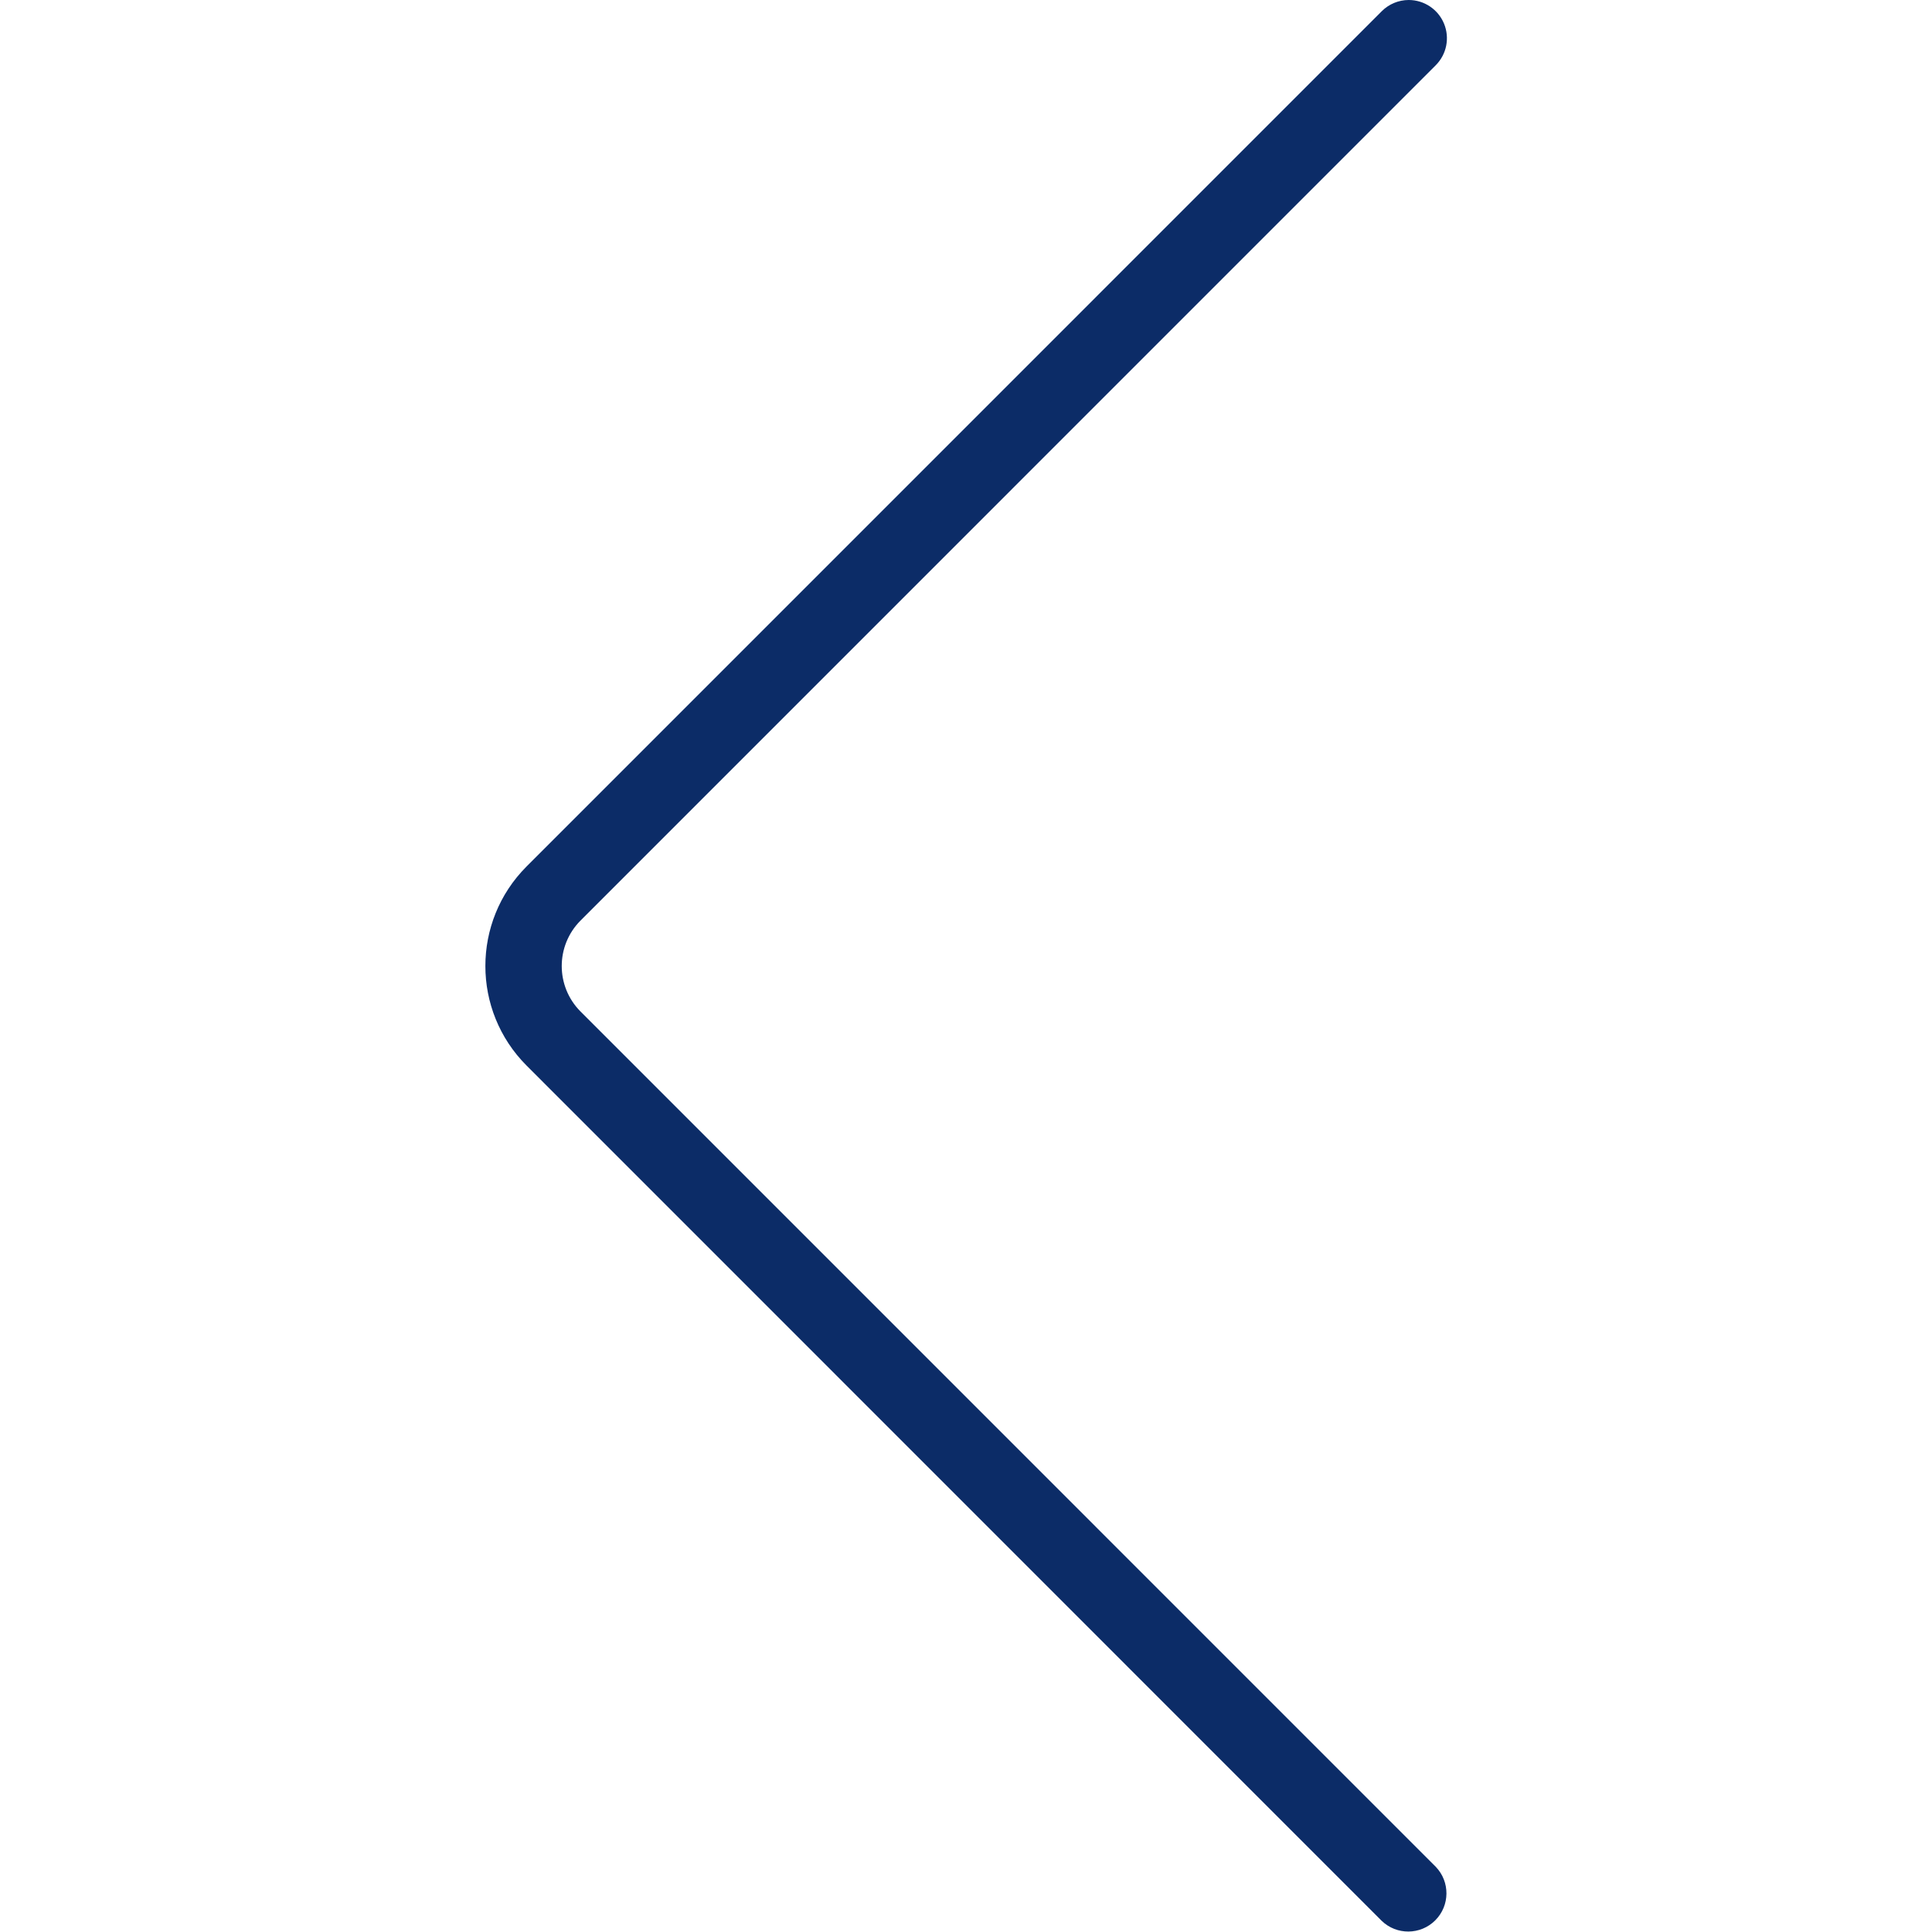
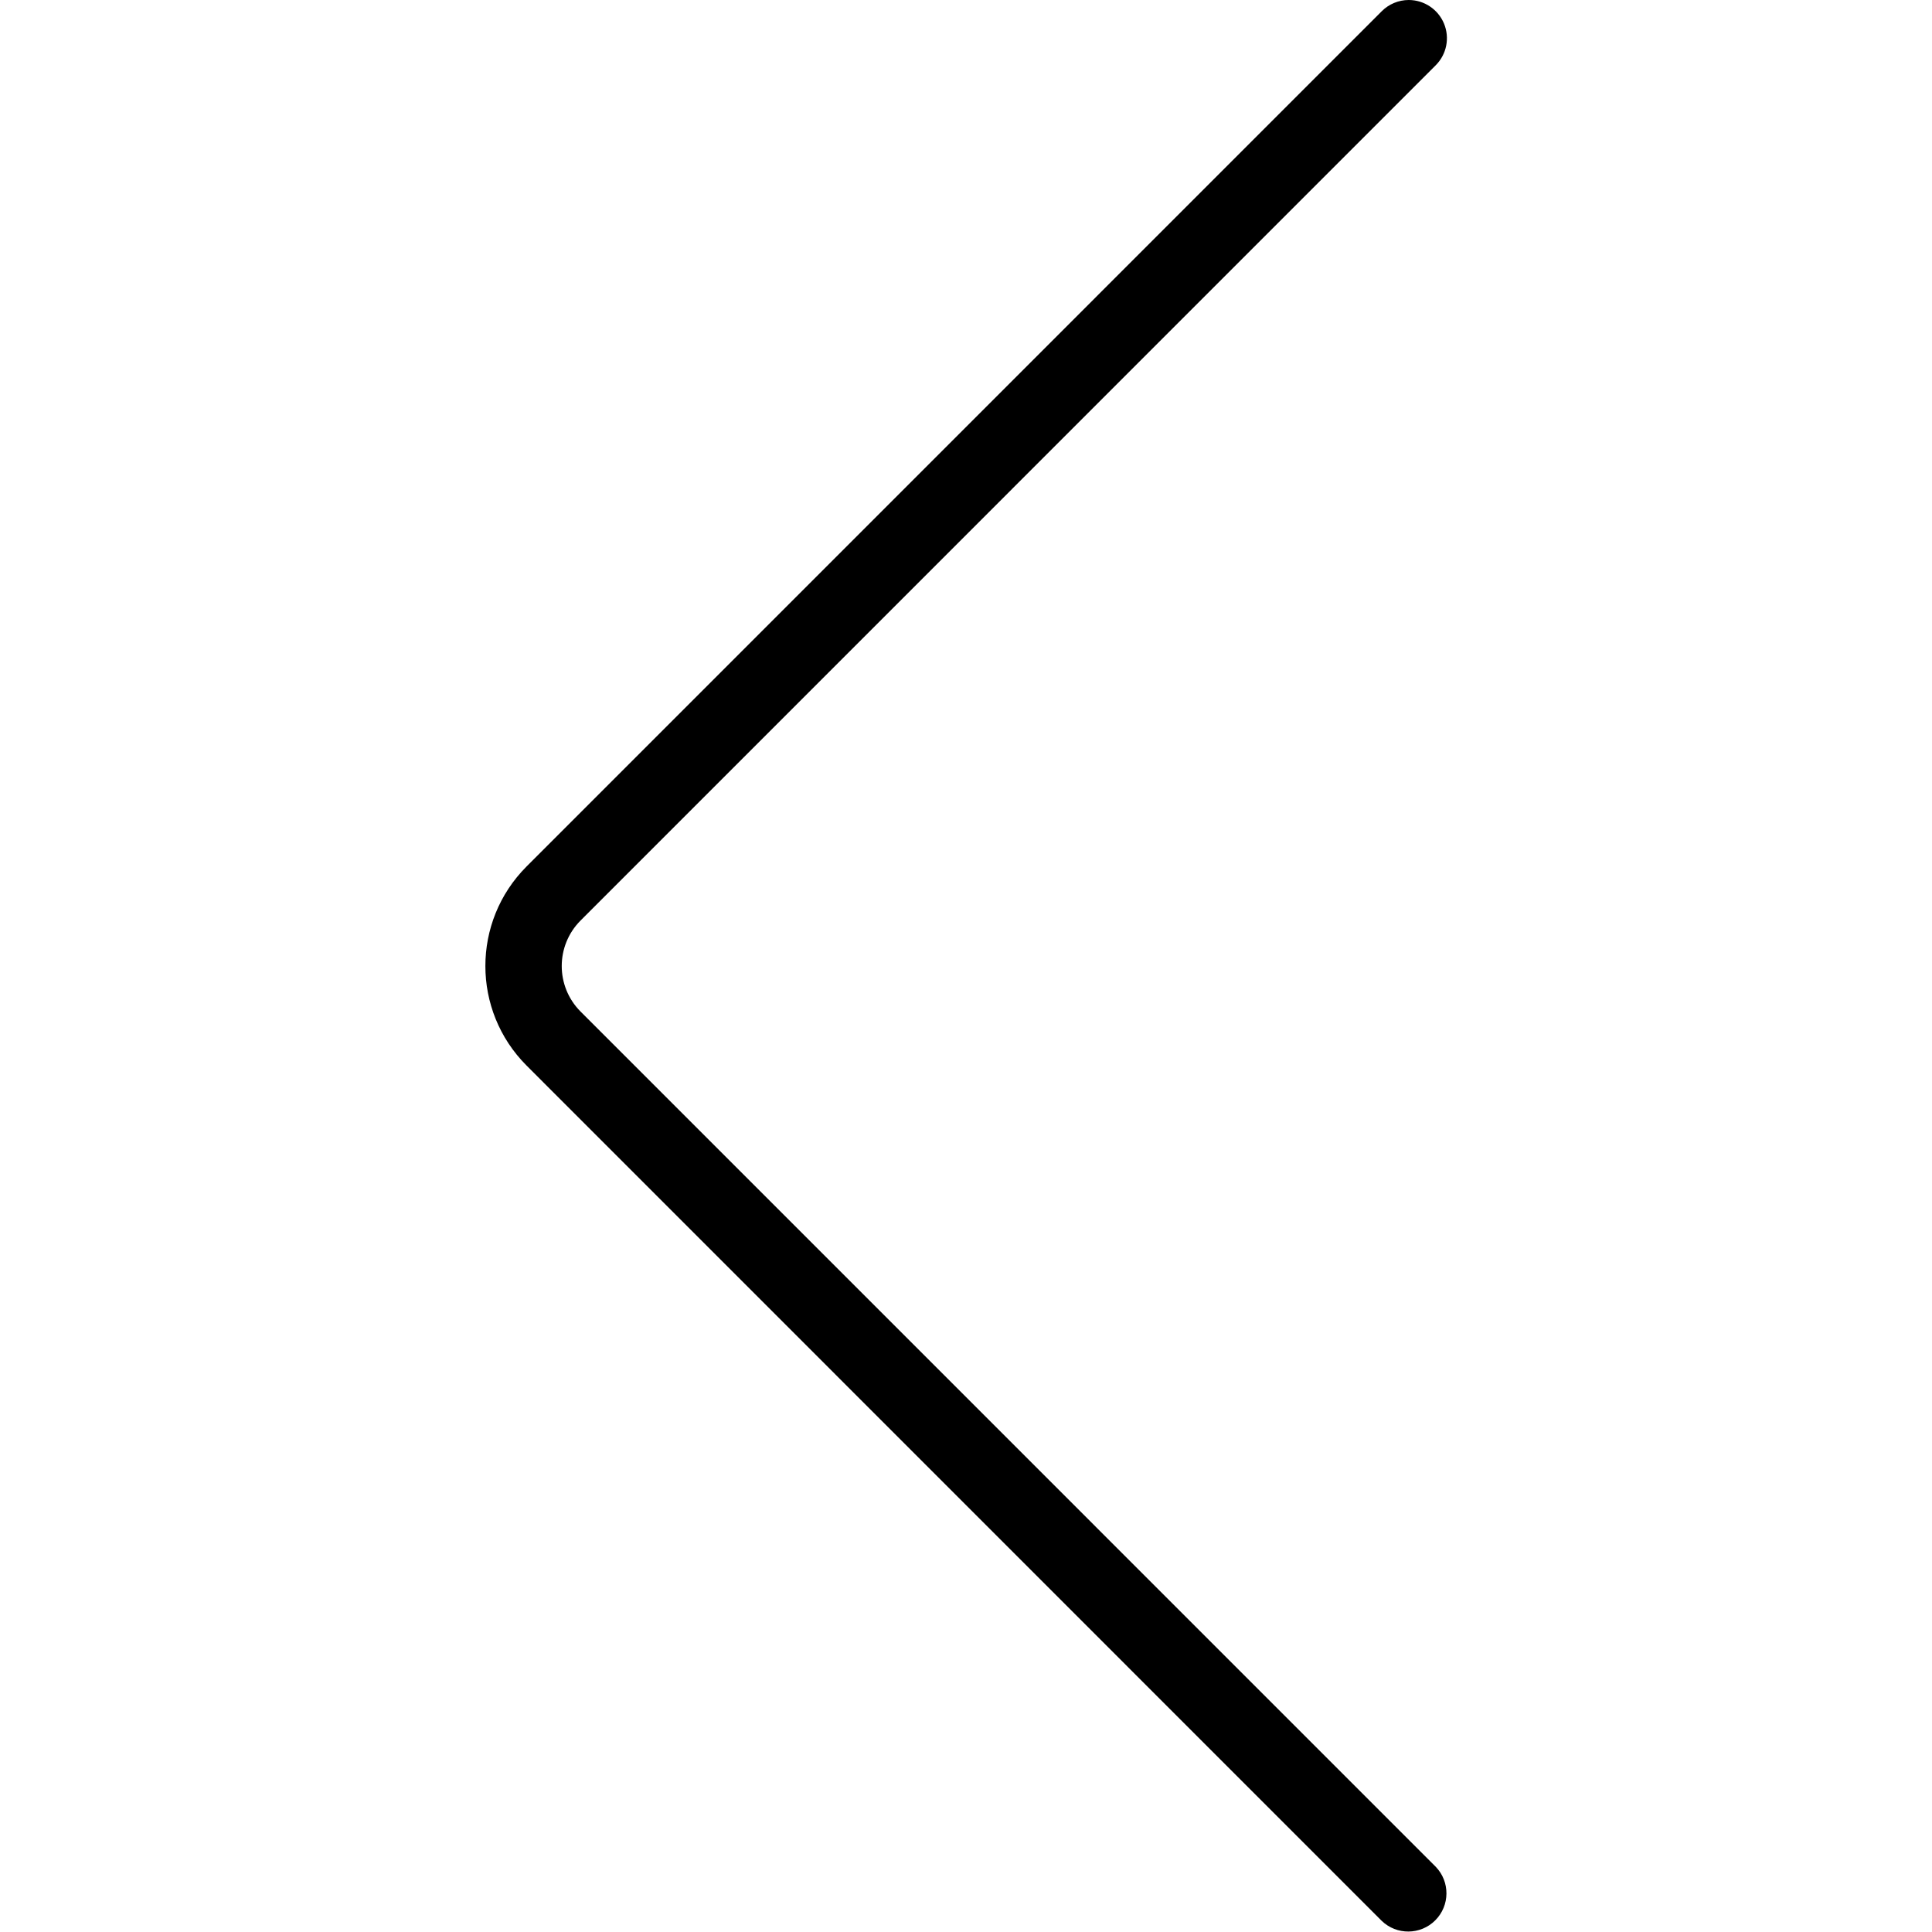
<svg xmlns="http://www.w3.org/2000/svg" width="1.5rem" height="1.5rem" viewBox="-19.04 0 75.803 75.803">
-   <g id="Group_64" data-name="Group 64" transform="translate(-624.082 -383.588)">
-     <path id="Path_56" data-name="Path 56" d="M660.313,383.588a1.5,1.5,0,0,1,1.06,2.561l-33.556,33.56a2.528,2.528,0,0,0,0,3.564l33.556,33.558a1.5,1.5,0,0,1-2.121,2.121L625.7,425.394a5.527,5.527,0,0,1,0-7.807l33.556-33.559A1.5,1.5,0,0,1,660.313,383.588Z" fill="#0c2c67" />
+   <g transform="translate(-624.082 -383.588)">
+     <path d="M660.313,383.588a1.5,1.5,0,0,1,1.06,2.561l-33.556,33.56a2.528,2.528,0,0,0,0,3.564l33.556,33.558a1.5,1.5,0,0,1-2.121,2.121L625.7,425.394a5.527,5.527,0,0,1,0-7.807l33.556-33.559A1.5,1.5,0,0,1,660.313,383.588Z" fill="currentColor" />
  </g>
</svg>
